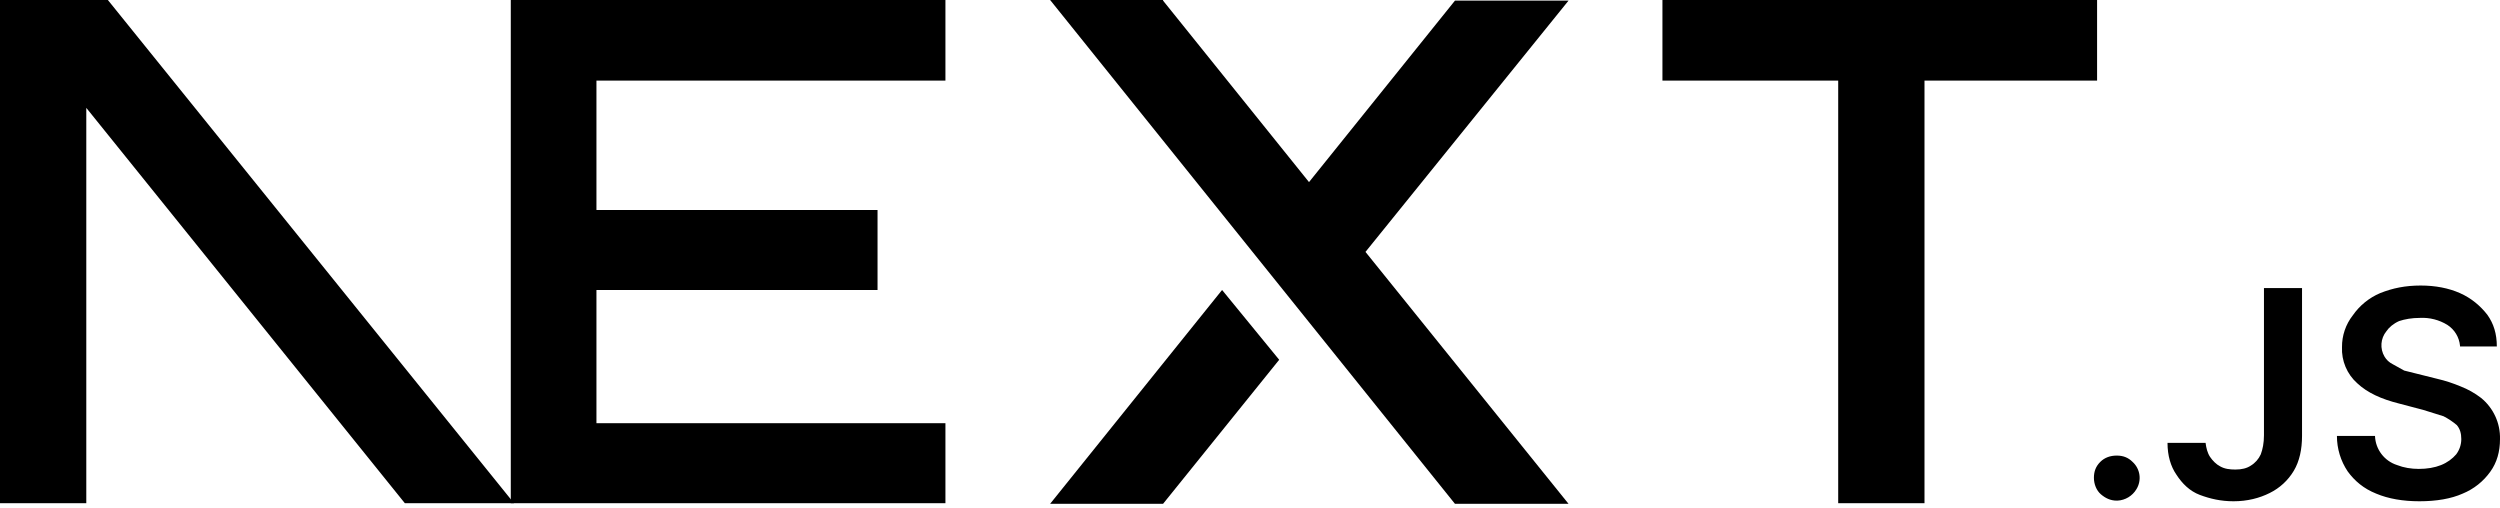
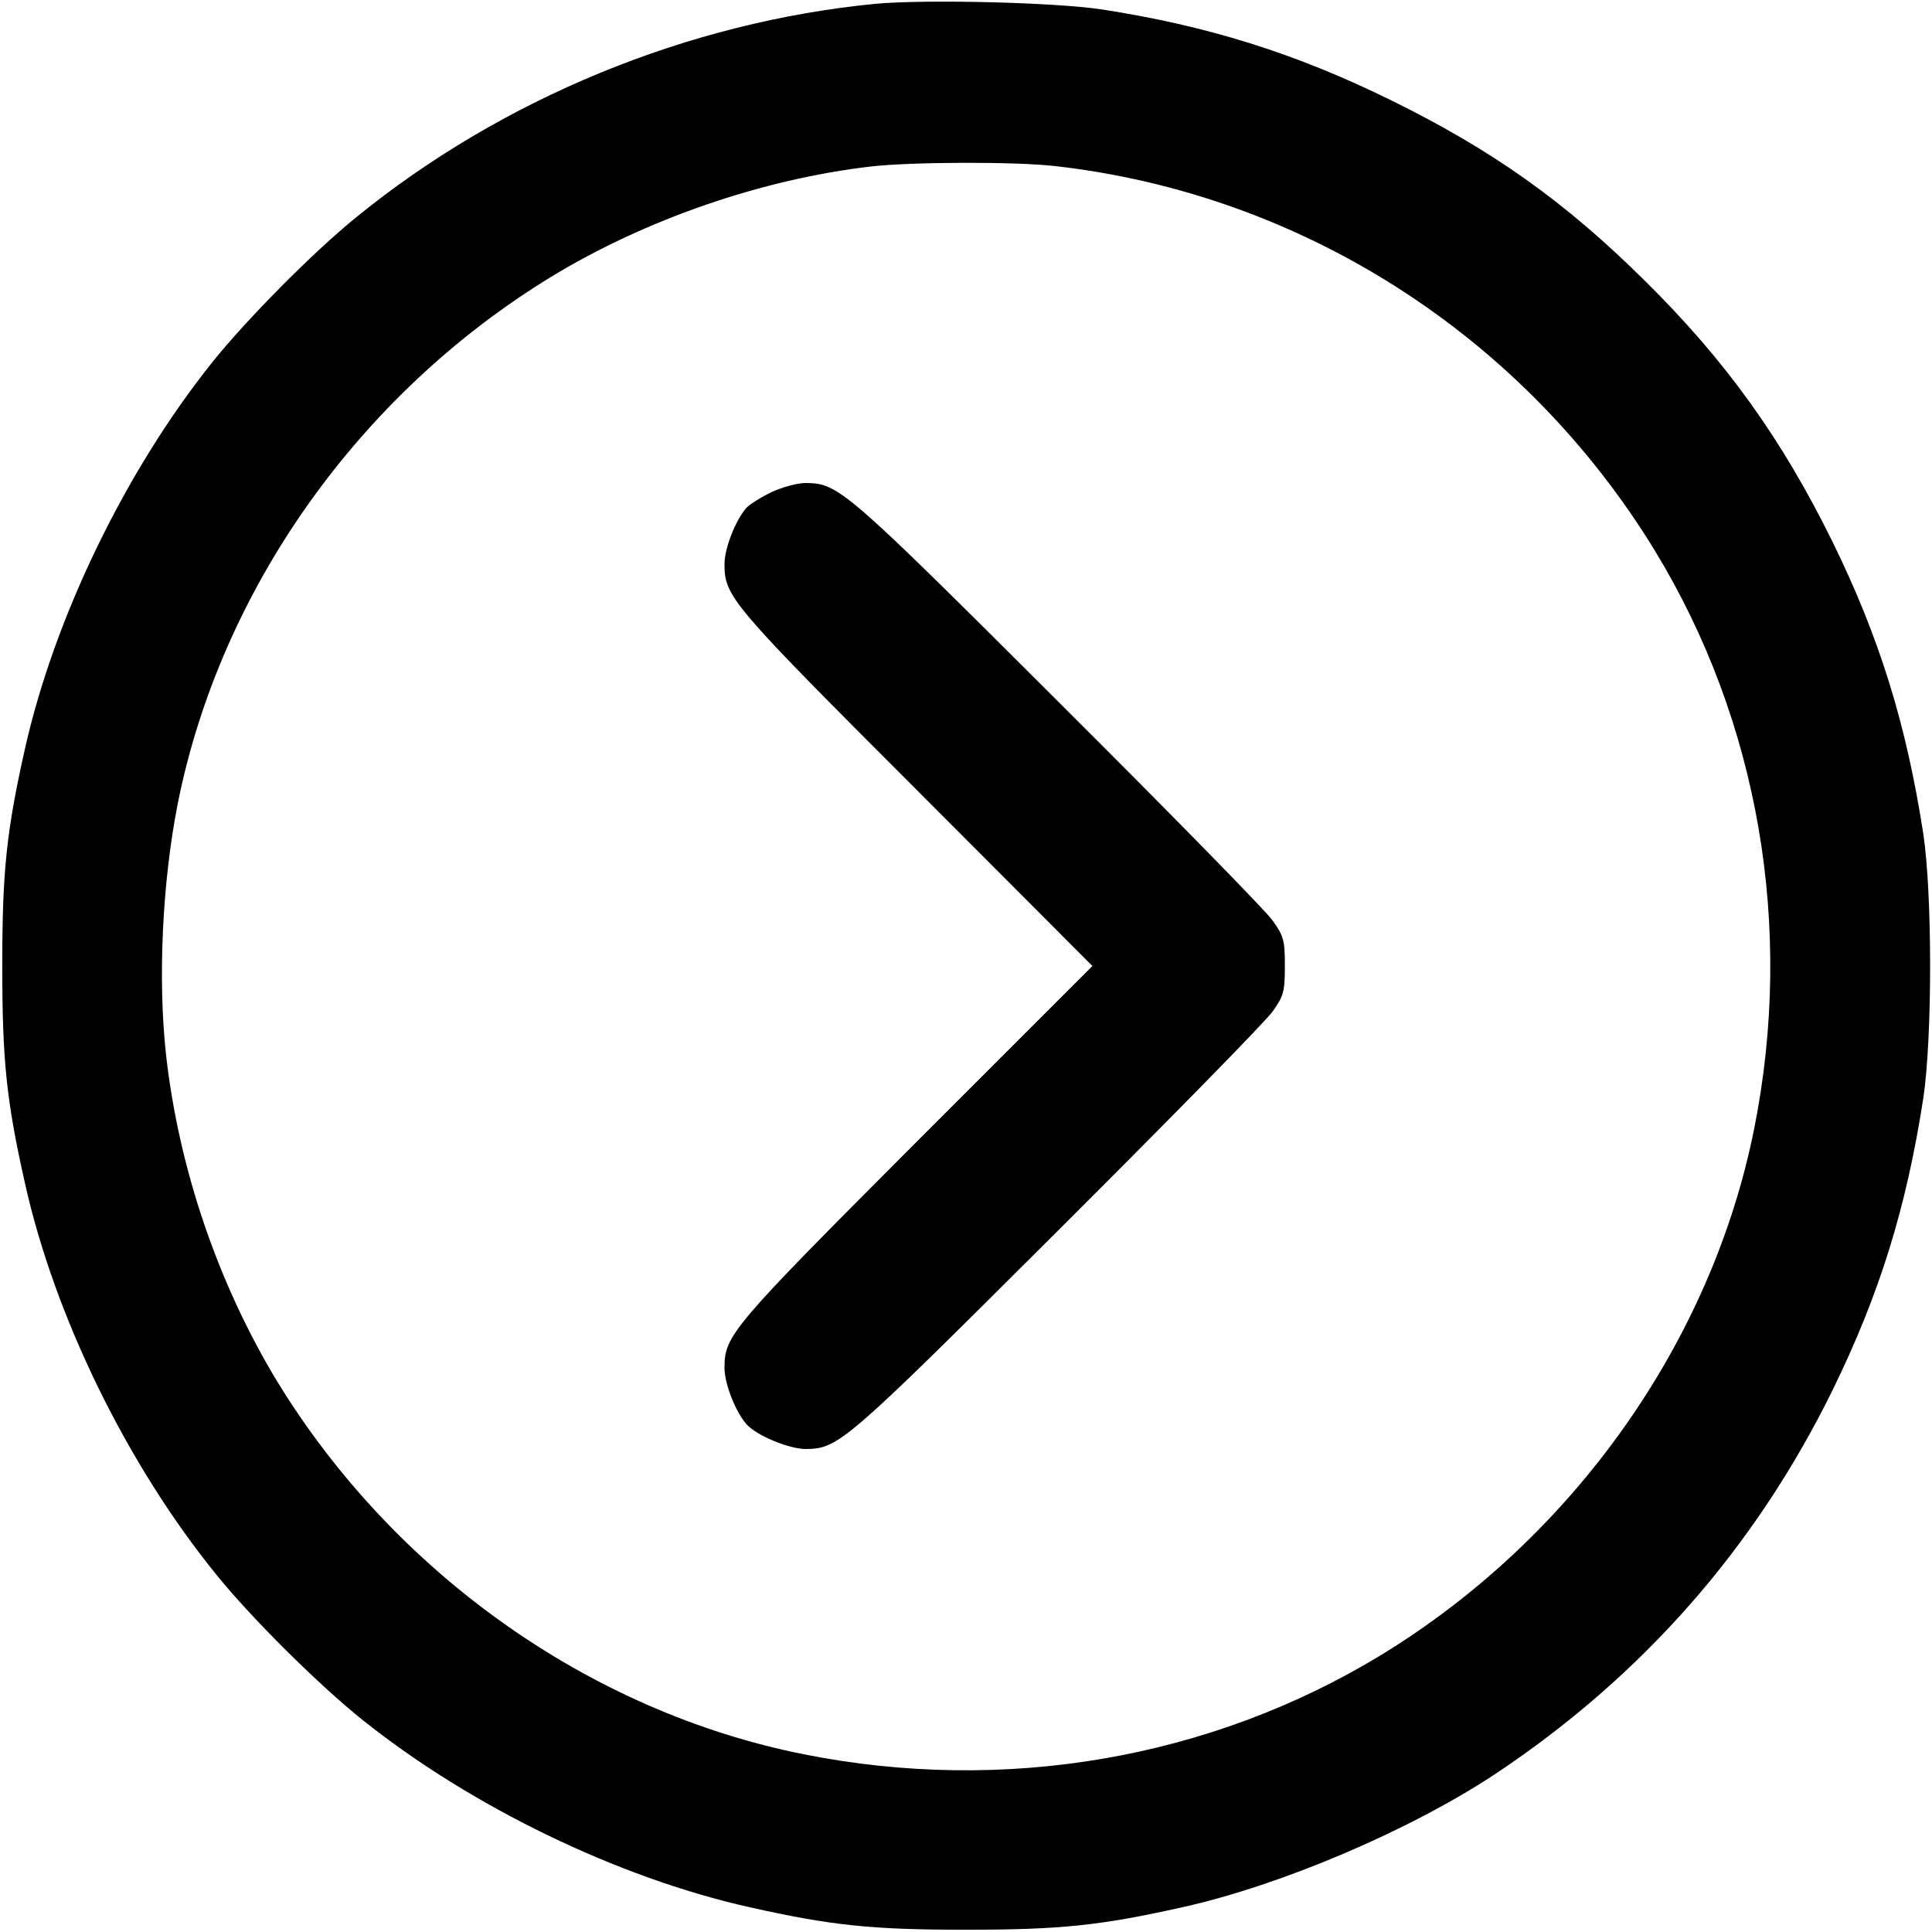
- <svg xmlns="http://www.w3.org/2000/svg" fill="none" viewBox="0 0 394 80">
-   <path fill="#000" d="M262 0h68.5v12.7h-27.2v66.6h-13.6V12.7H262V0ZM149 0v12.7H94v20.4h44.3v12.6H94v21h55v12.6H80.5V0h68.7zm34.3 0h-17.8l63.8 79.4h17.9l-32-39.7 32-39.6h-17.9l-23 28.6-23-28.6zm18.3 56.7-9-11-27.1 33.7h17.8l18.3-22.7z" />
-   <path fill="#000" d="M81 79.3 17 0H0v79.3h13.6V17l50.2 62.3H81Zm252.6-.4c-1 0-1.8-.4-2.5-1s-1.1-1.6-1.1-2.6.3-1.8 1-2.5 1.6-1 2.6-1 1.8.3 2.5 1a3.4 3.4 0 0 1 .6 4.3 3.7 3.7 0 0 1-3 1.8zm23.2-33.5h6v23.3c0 2.1-.4 4-1.3 5.5a9.1 9.1 0 0 1-3.8 3.5c-1.6.8-3.5 1.3-5.7 1.3-2 0-3.7-.4-5.3-1s-2.8-1.8-3.7-3.2c-.9-1.3-1.4-3-1.4-5h6c.1.8.3 1.6.7 2.2s1 1.2 1.6 1.5c.7.4 1.5.5 2.4.5 1 0 1.8-.2 2.4-.6a4 4 0 0 0 1.6-1.8c.3-.8.5-1.8.5-3V45.5zm30.9 9.1a4.4 4.4 0 0 0-2-3.3 7.5 7.5 0 0 0-4.3-1.1c-1.3 0-2.4.2-3.3.5-.9.4-1.6 1-2 1.6a3.5 3.5 0 0 0-.3 4c.3.5.7.9 1.3 1.2l1.8 1 2 .5 3.2.8c1.3.3 2.5.7 3.7 1.2a13 13 0 0 1 3.2 1.8 8.1 8.1 0 0 1 3 6.5c0 2-.5 3.7-1.5 5.1a10 10 0 0 1-4.4 3.5c-1.8.8-4.1 1.2-6.8 1.2-2.6 0-4.9-.4-6.8-1.2-2-.8-3.4-2-4.5-3.5a10 10 0 0 1-1.7-5.6h6a5 5 0 0 0 3.5 4.6c1 .4 2.2.6 3.4.6 1.3 0 2.5-.2 3.5-.6 1-.4 1.8-1 2.4-1.7a4 4 0 0 0 .8-2.4c0-.9-.2-1.6-.7-2.2a11 11 0 0 0-2.1-1.4l-3.2-1-3.8-1c-2.8-.7-5-1.7-6.6-3.2a7.2 7.2 0 0 1-2.4-5.7 8 8 0 0 1 1.7-5 10 10 0 0 1 4.3-3.5c2-.8 4-1.2 6.4-1.2 2.3 0 4.4.4 6.2 1.2 1.8.8 3.2 2 4.3 3.4 1 1.4 1.5 3 1.5 5h-5.8z" />
+ <svg xmlns="http://www.w3.org/2000/svg" version="1.0" width="512pt" height="512pt" viewBox="0 0 512 512" preserveAspectRatio="xMidYMid meet">
+   <g transform="translate(0,512) scale(0.1,-0.1)" fill="#000000" stroke="none">
+     <path d="M2321 5110 c-497 -48 -990 -251 -1376 -565 -114 -92 -294 -274 -384 -387 -229 -287 -417 -675 -495 -1023 -49 -218 -60 -325 -60 -575 0 -250 11 -357 60 -575 79 -355 272 -749 509 -1040 92 -114 274 -294 387 -384 287 -229 675 -417 1023 -495 218 -49 325 -60 575 -60 250 0 357 11 575 60 261 58 603 204 828 353 389 259 688 599 893 1016 125 255 196 484 241 775 24 161 24 539 0 700 -45 291 -116 520 -241 775 -134 272 -283 480 -498 692 -211 209 -404 346 -673 478 -252 124 -486 197 -765 240 -126 19 -468 27 -599 15z m474 -430 c656 -74 1243 -450 1591 -1020 275 -452 369 -998 263 -1530 -113 -567 -480 -1085 -989 -1396 -452 -275 -998 -369 -1530 -263 -567 113 -1085 480 -1396 989 -156 258 -260 562 -294 865 -22 200 -10 457 31 665 113 567 480 1085 989 1396 251 153 562 260 850 293 107 12 379 13 485 1z" />
+     <path d="M2045 3816 c-27 -13 -58 -32 -67 -42 -29 -33 -58 -107 -58 -149 0 -86 17 -106 508 -597 l467 -468 -467 -467 c-491 -492 -508 -512 -508 -598 0 -42 29 -116 58 -149 26 -30 113 -66 157 -66 87 1 102 13 668 578 296 295 553 557 570 582 29 41 32 52 32 120 0 68 -3 79 -32 120 -17 25 -274 287 -570 582 -566 565 -581 577 -668 578 -22 0 -62 -11 -90 -24z" />
+   </g>
</svg>
